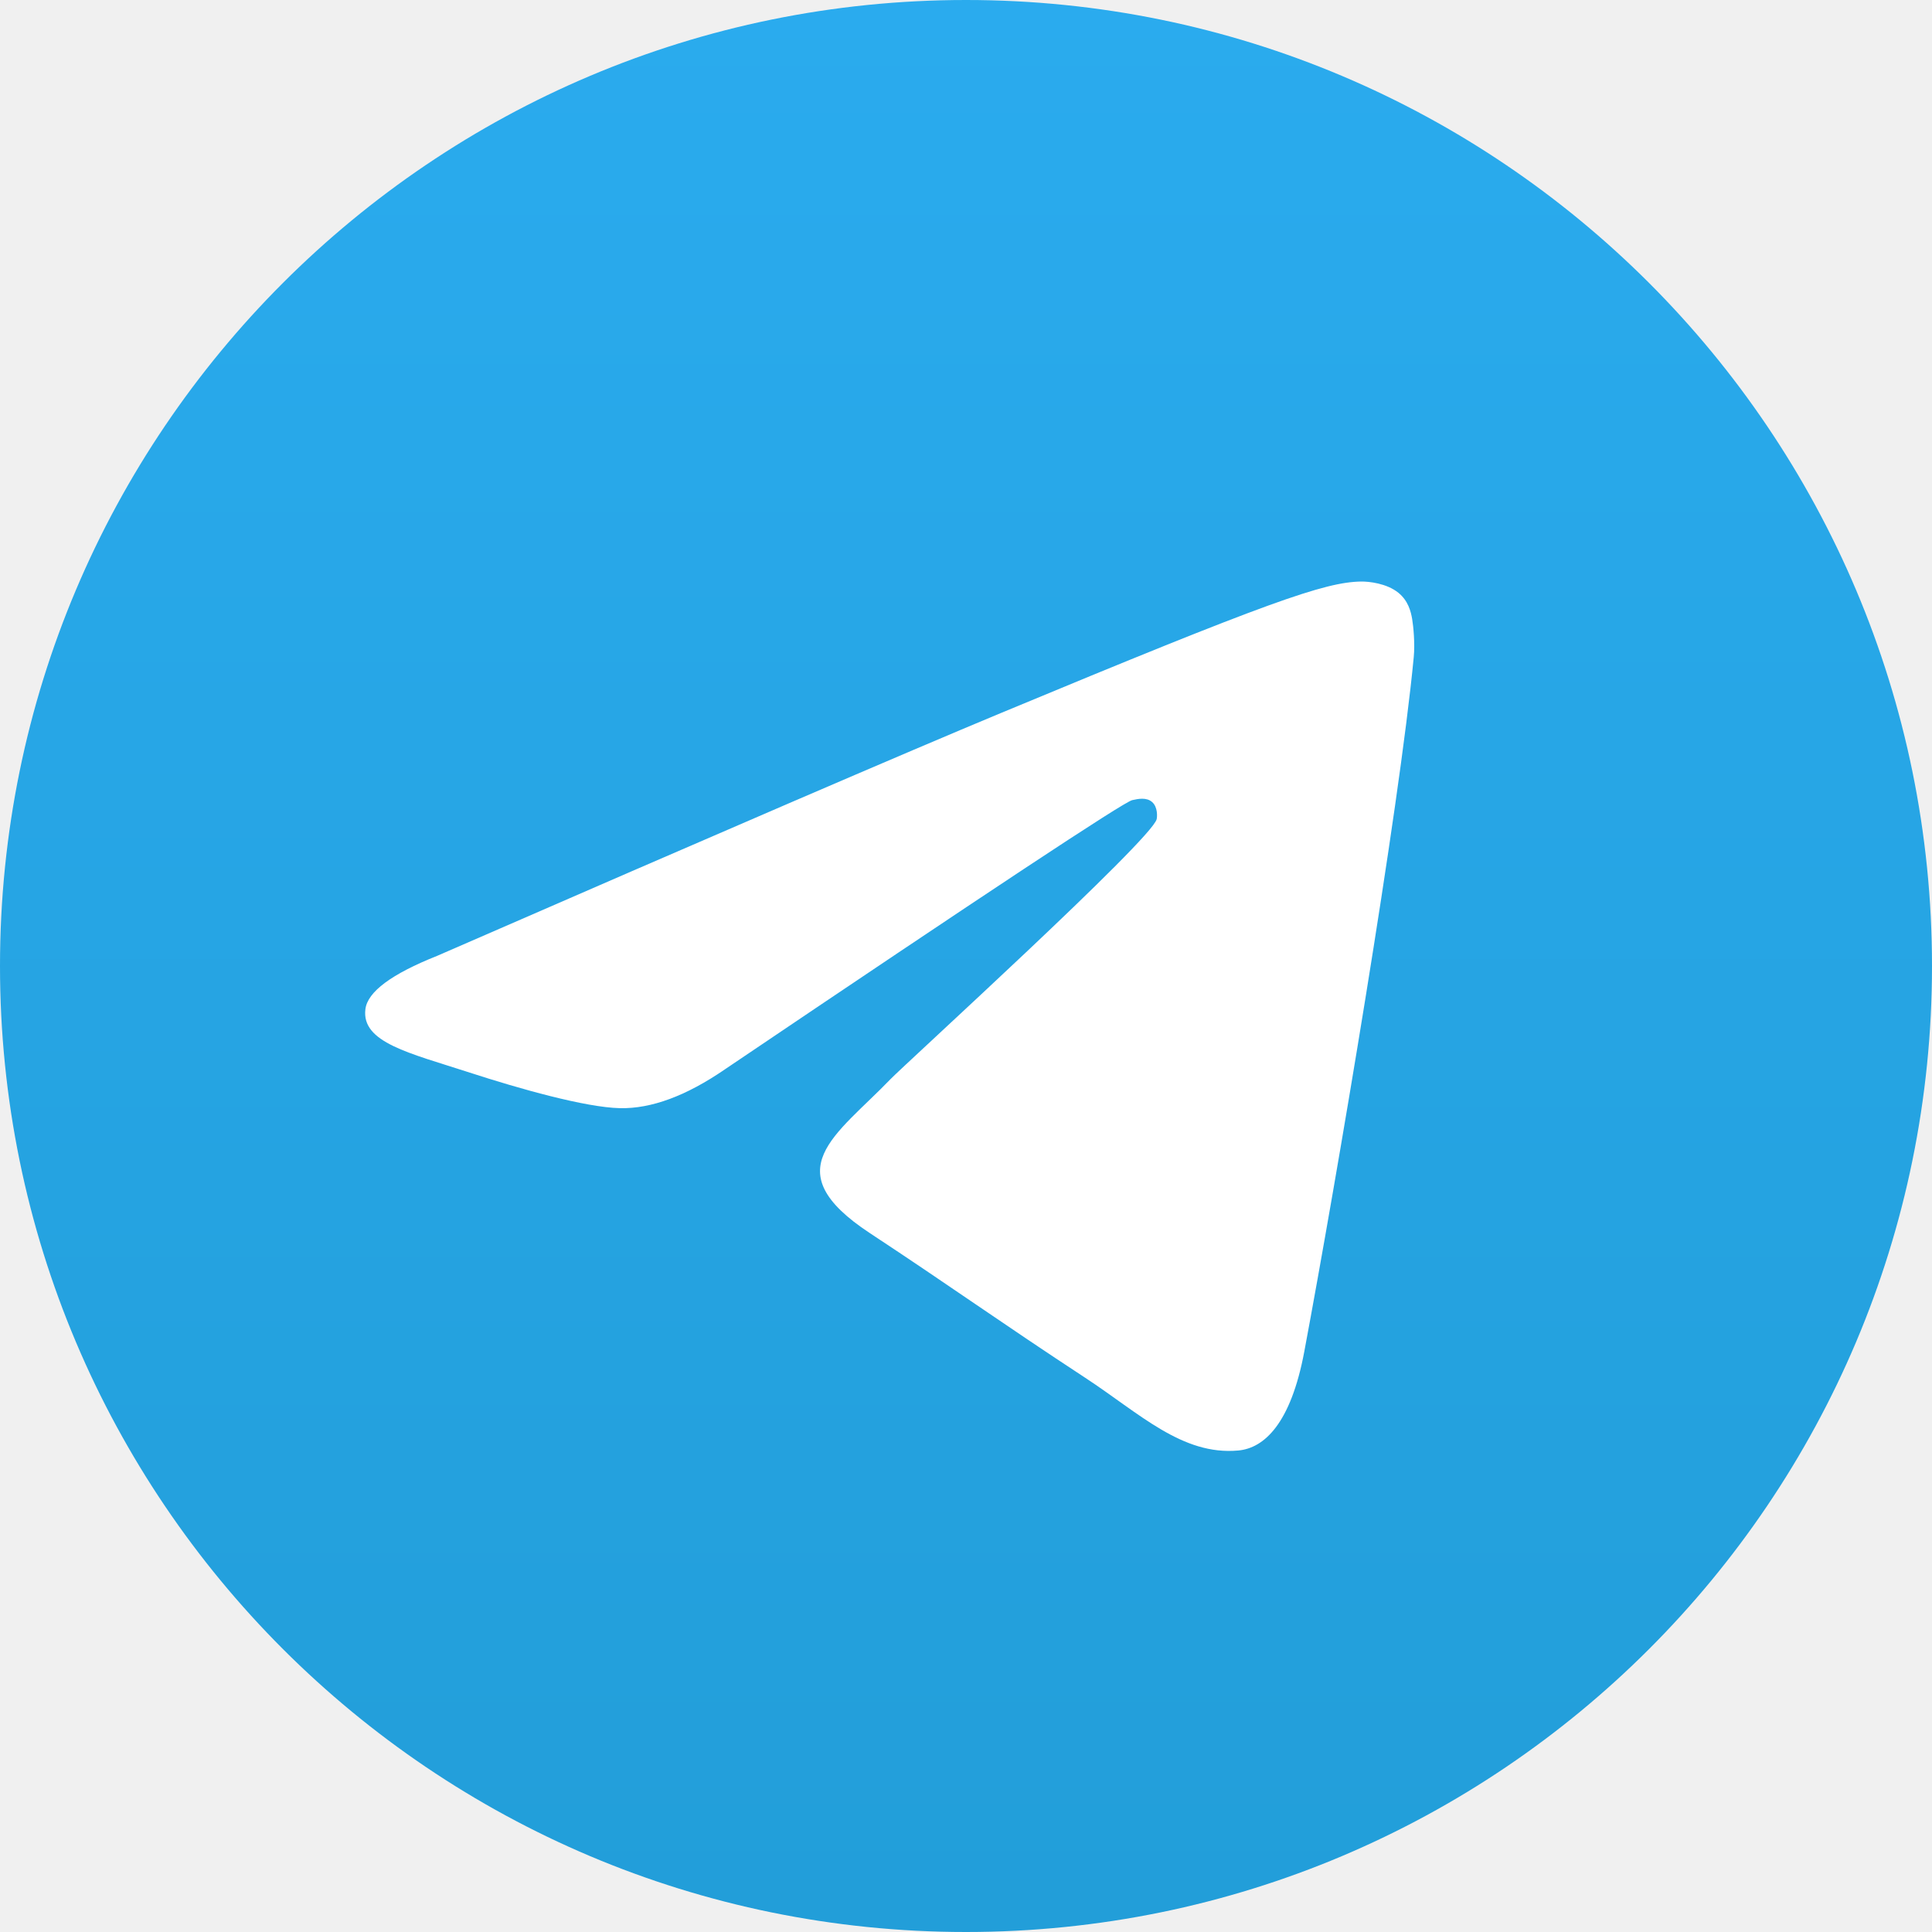
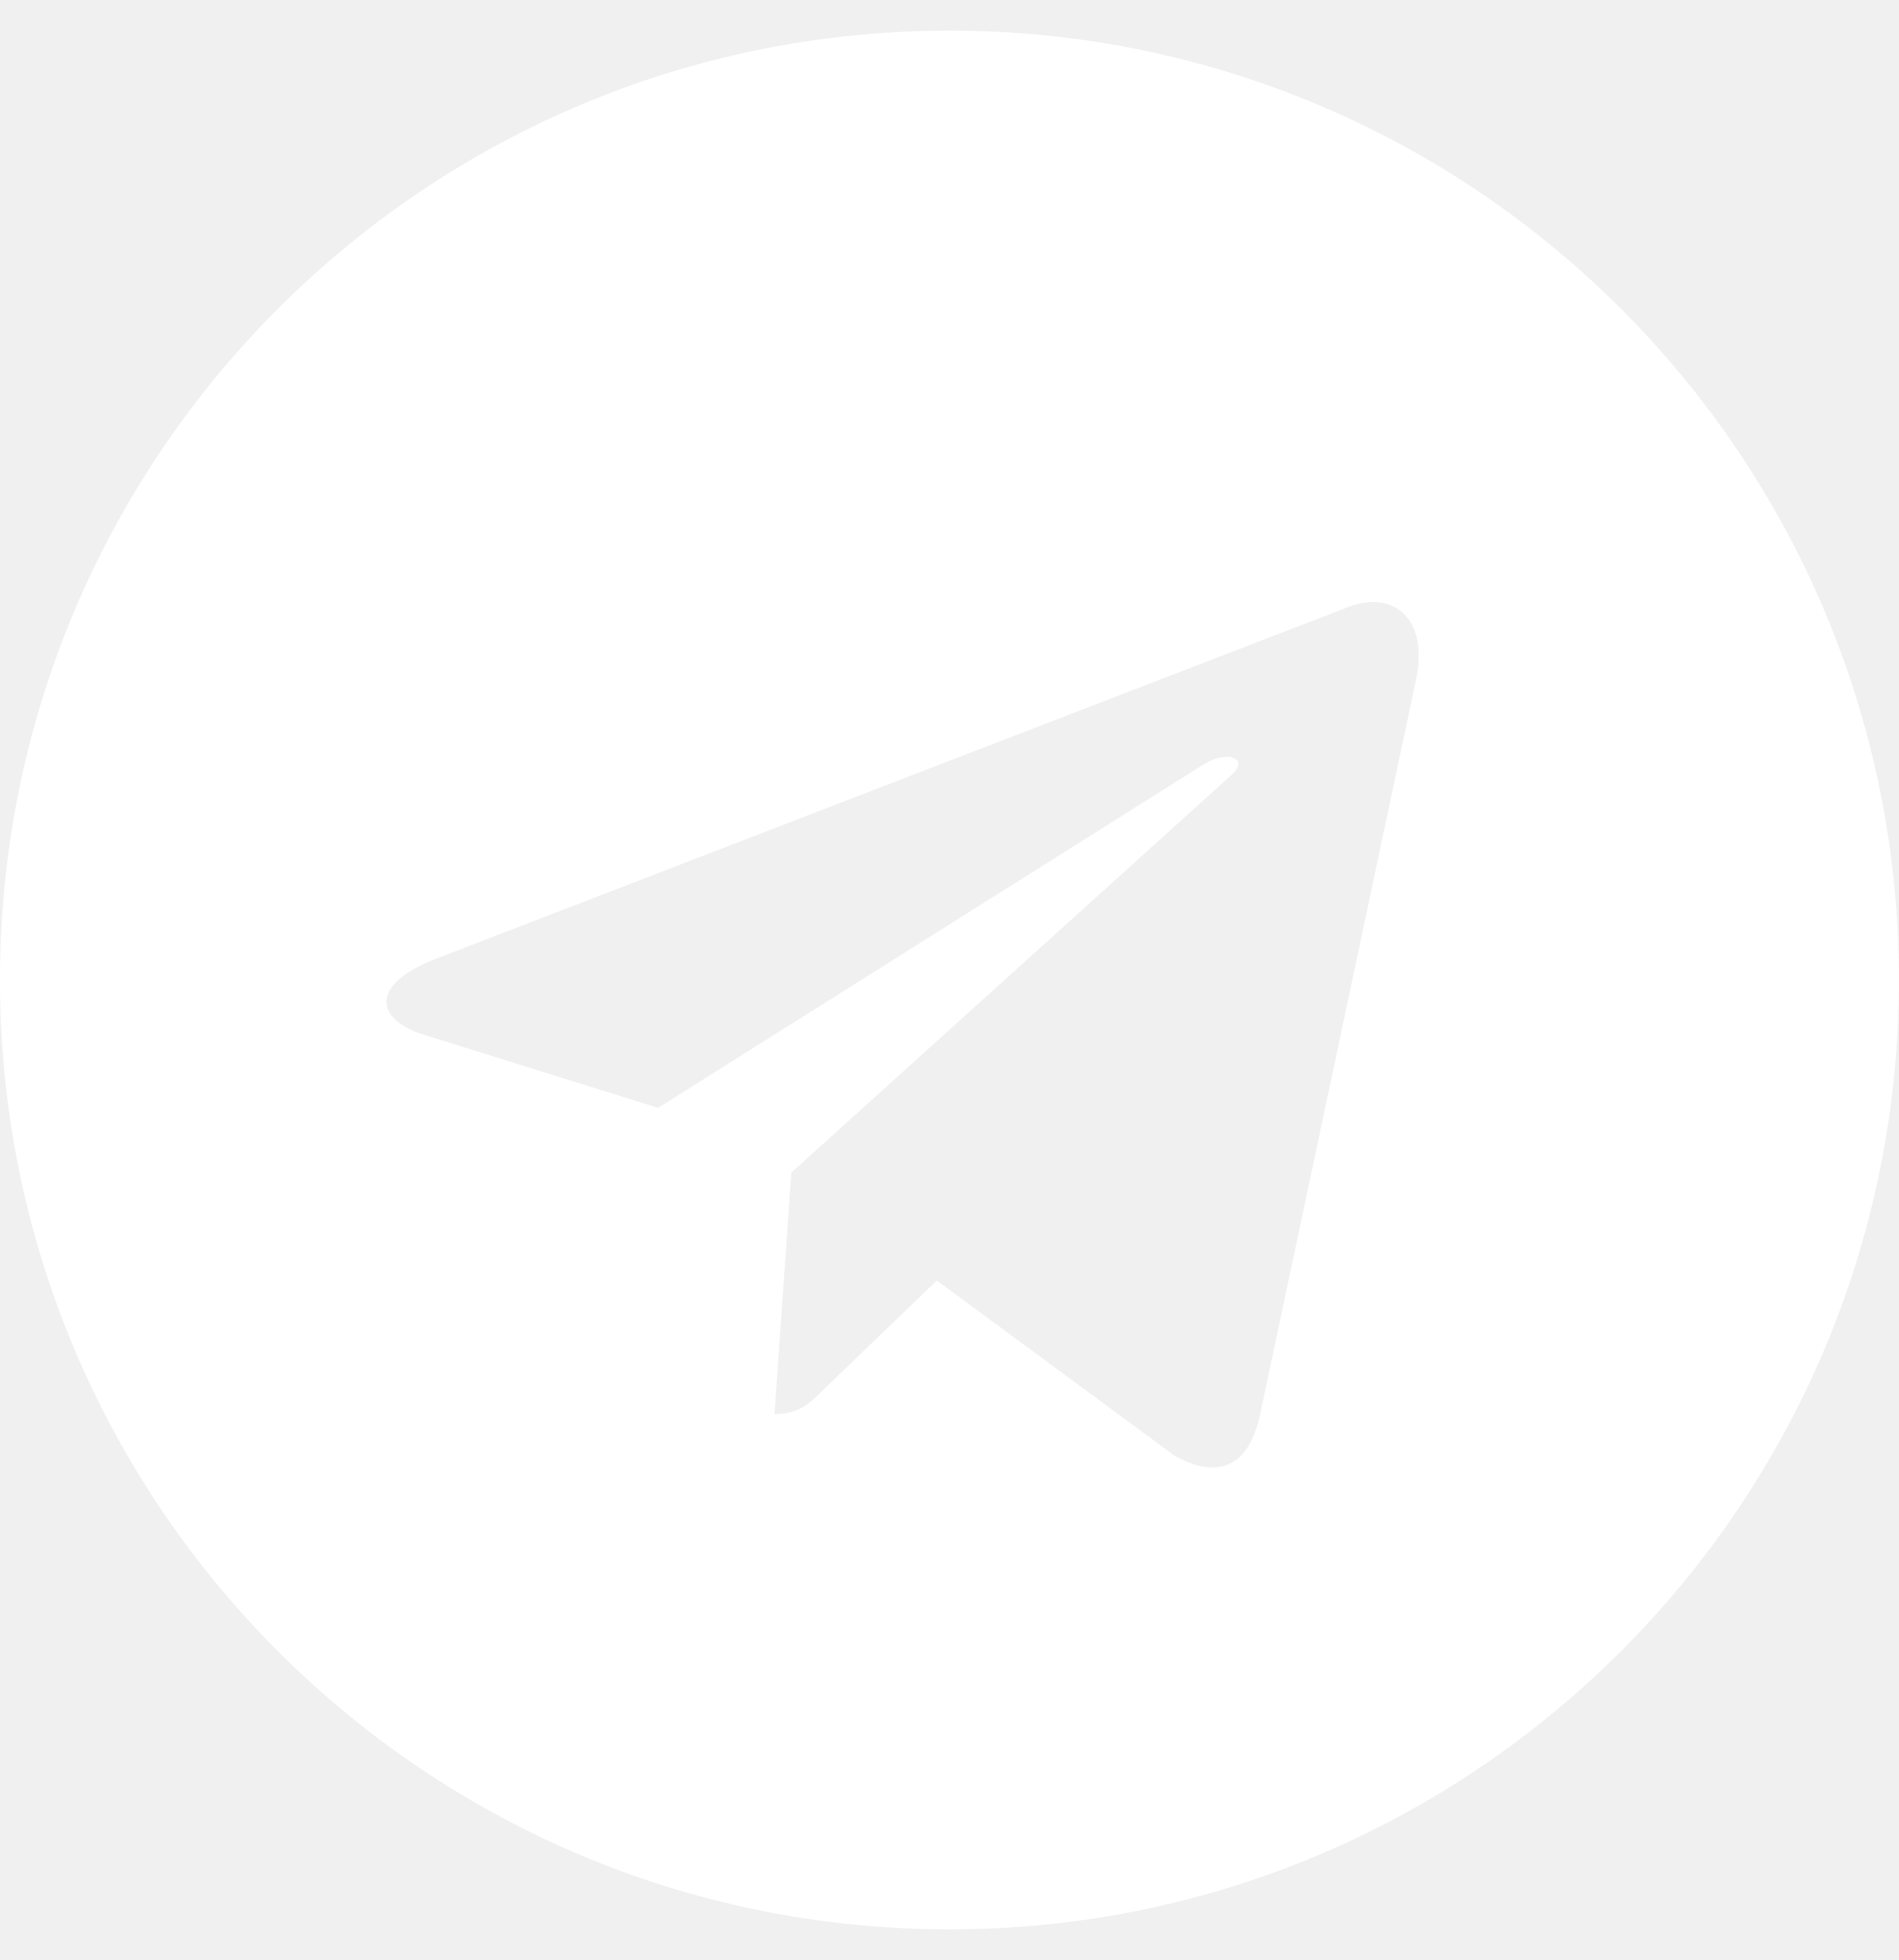
- <svg xmlns="http://www.w3.org/2000/svg" width="1000px" height="1000px" viewBox="0 0 1000 1000" version="1.1">
-   <defs>
-     <linearGradient x1="50%" y1="0%" x2="50%" y2="99.258%" id="linearGradient-1">
-       <stop stop-color="#2AABEE" offset="0%" />
-       <stop stop-color="#229ED9" offset="100%" />
-     </linearGradient>
-   </defs>
-   <g id="Artboard" stroke="none" stroke-width="1" fill="none" fill-rule="evenodd">
-     <circle id="Oval" fill="url(#linearGradient-1)" cx="500" cy="500" r="500" />
-     <path d="M226.328,494.722 C372.089,431.217 469.285,389.35 517.917,369.122 C656.773,311.367 685.625,301.335 704.431,301.004 C708.568,300.931 717.816,301.956 723.806,306.817 C728.865,310.921 730.257,316.466 730.923,320.357 C731.589,324.249 732.418,333.114 731.759,340.041 C724.234,419.102 691.675,610.965 675.111,699.515 C668.102,736.984 654.301,749.548 640.941,750.777 C611.905,753.449 589.856,731.588 561.733,713.153 C517.727,684.306 492.866,666.349 450.15,638.2 C400.784,605.669 432.786,587.789 460.919,558.569 C468.282,550.921 596.215,434.556 598.691,424 C599.001,422.68 599.288,417.759 596.365,415.16 C593.441,412.562 589.126,413.45 586.012,414.157 C581.599,415.159 511.298,461.625 375.11,553.556 C355.155,567.259 337.081,573.935 320.887,573.585 C303.034,573.199 268.693,563.491 243.164,555.192 C211.851,545.014 186.964,539.633 189.132,522.346 C190.26,513.343 202.659,504.135 226.328,494.722 Z" id="Path-3" fill="#FFFFFF" />
-   </g>
+ <svg xmlns="http://www.w3.org/2000/svg" aria-hidden="true" focusable="false" data-prefix="fab" data-icon="telegram" class="svg-inline--fa fa-telegram fa-w-16" role="img" viewBox="0 0 496 512">
+   <path fill="white" d="M248 8C111 8 0 119 0 256s111 248 248 248 248-111 248-248S385 8 248 8zm121.8 169.9l-40.7 191.8c-3 13.6-11.1 16.9-22.4 10.5l-62-45.7-29.9 28.8c-3.3 3.3-6.1 6.1-12.5 6.1l4.4-63.1 114.9-103.8c5-4.4-1.1-6.9-7.7-2.5l-142 89.4-61.2-19.1c-13.3-4.2-13.6-13.3 2.8-19.7l239.1-92.2c11.1-4 20.8 2.7 17.2 19.5z" />
</svg>
